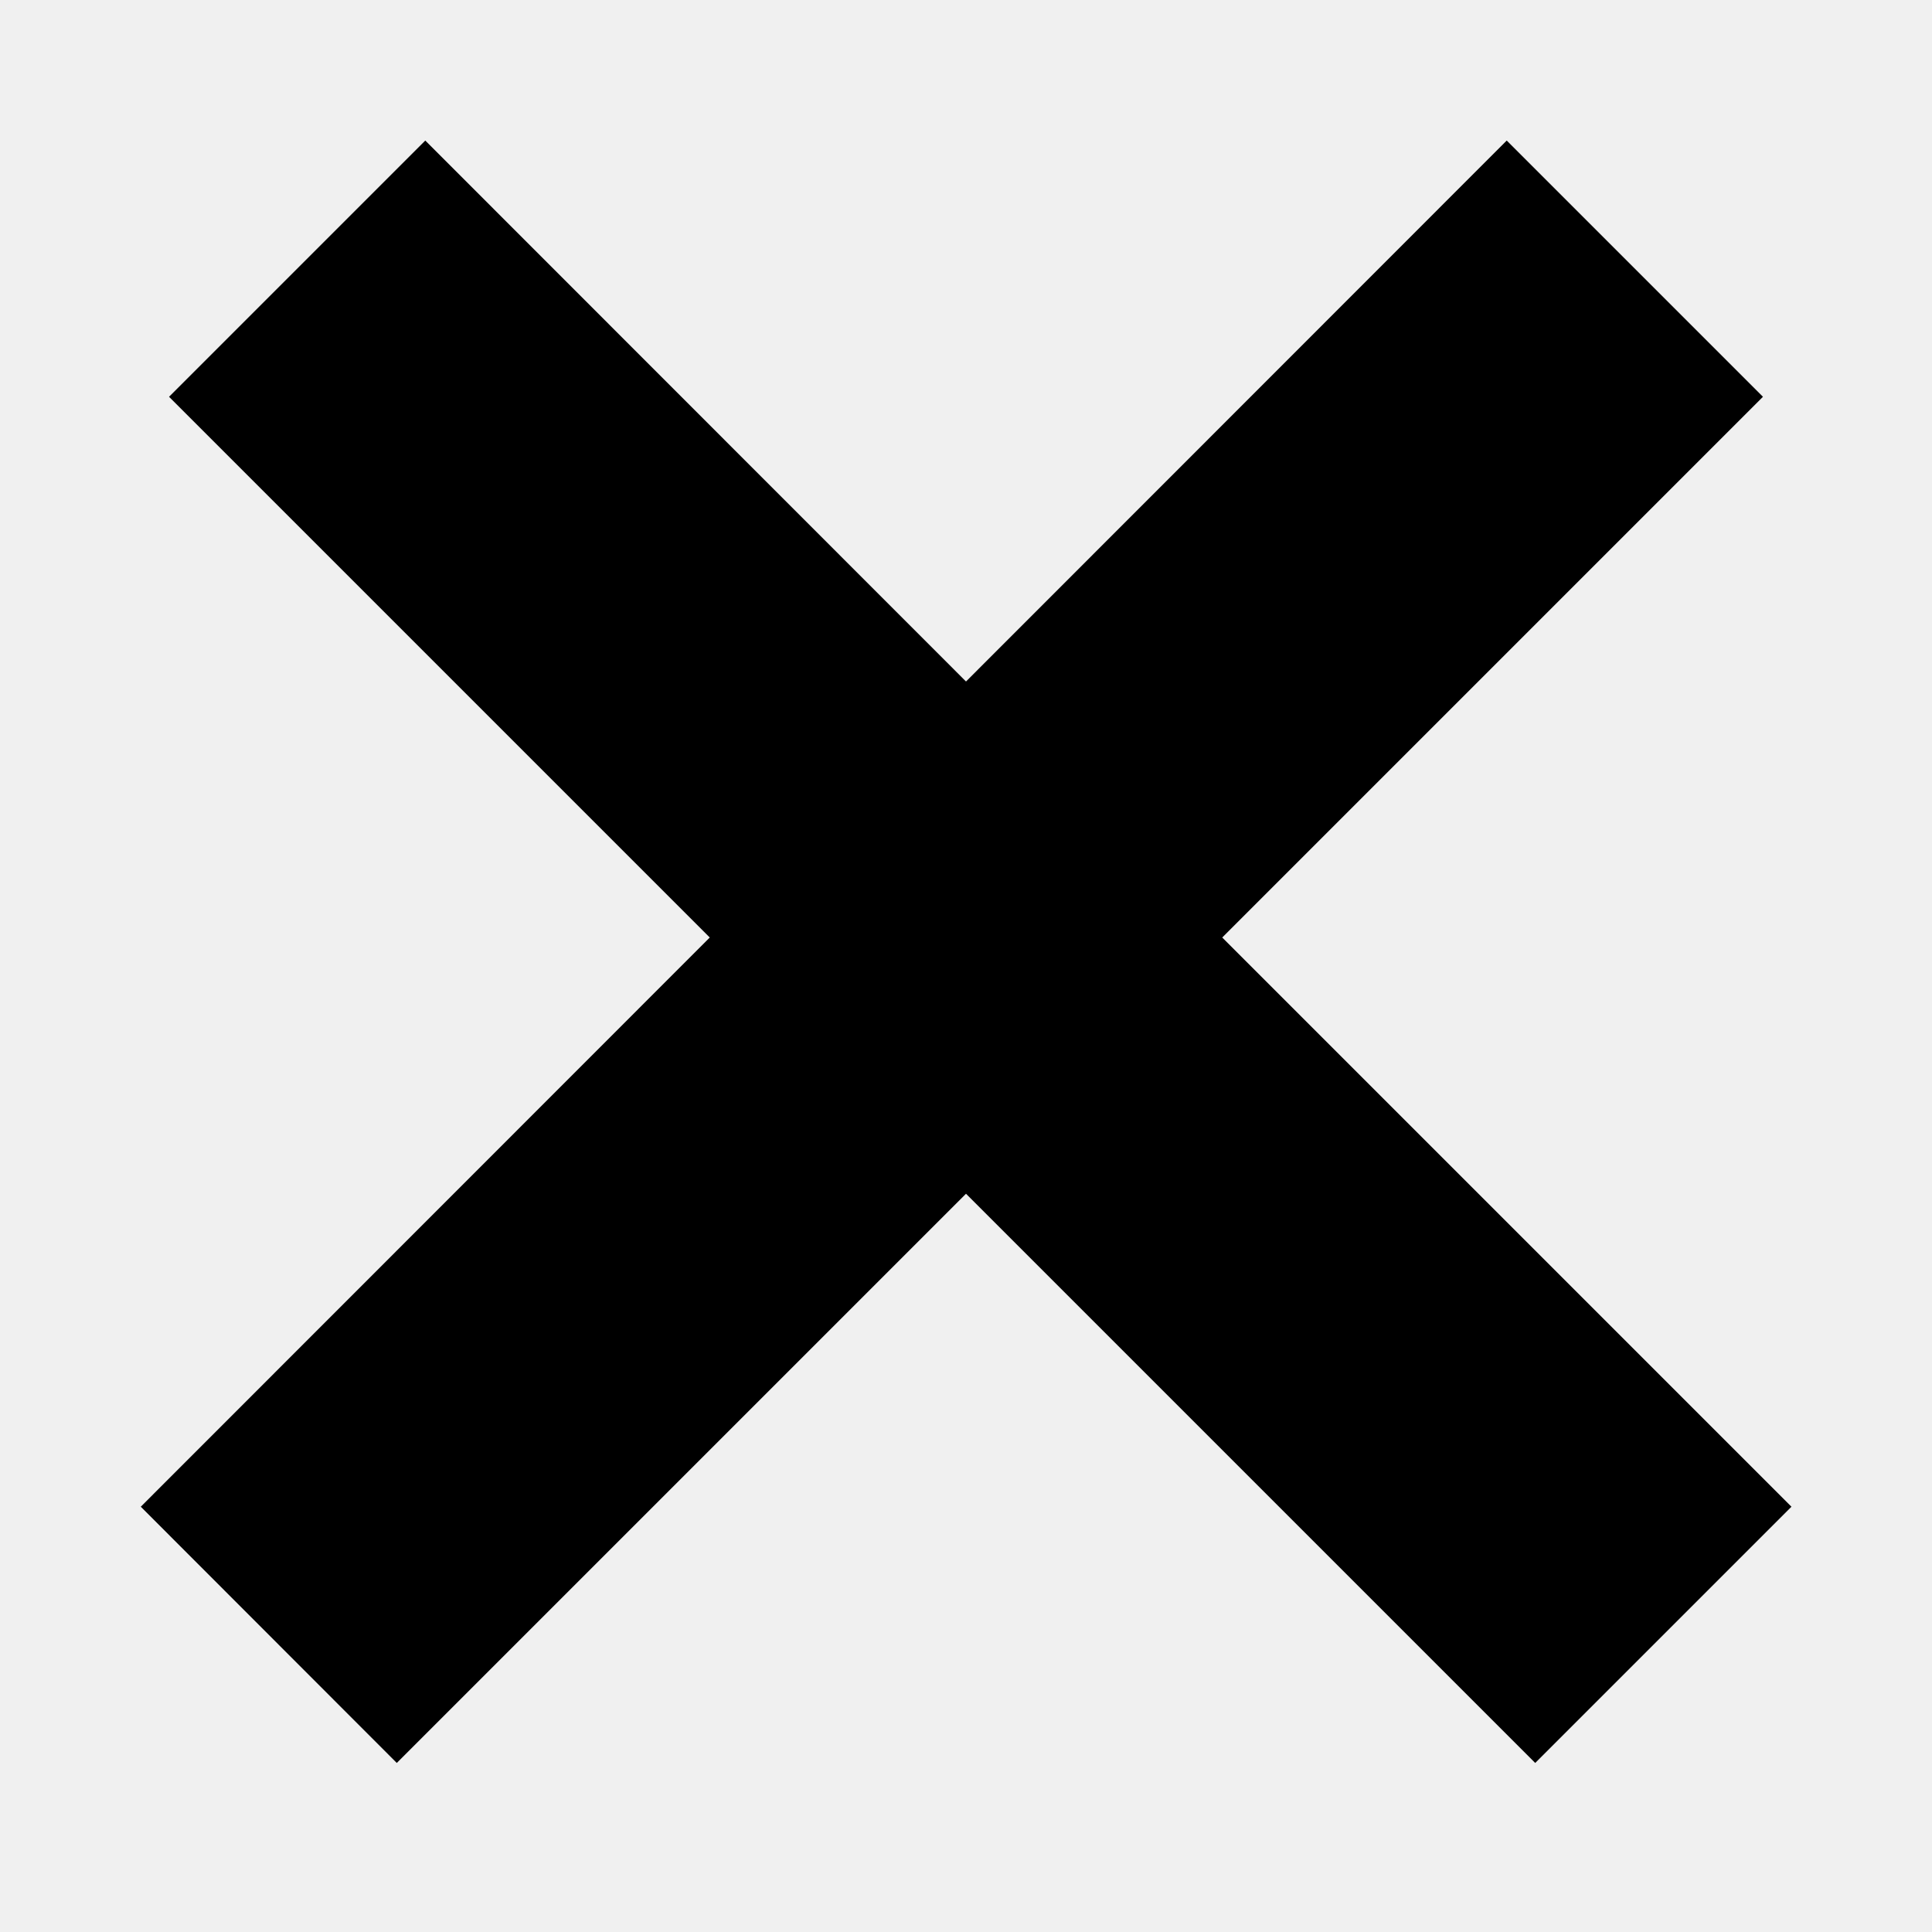
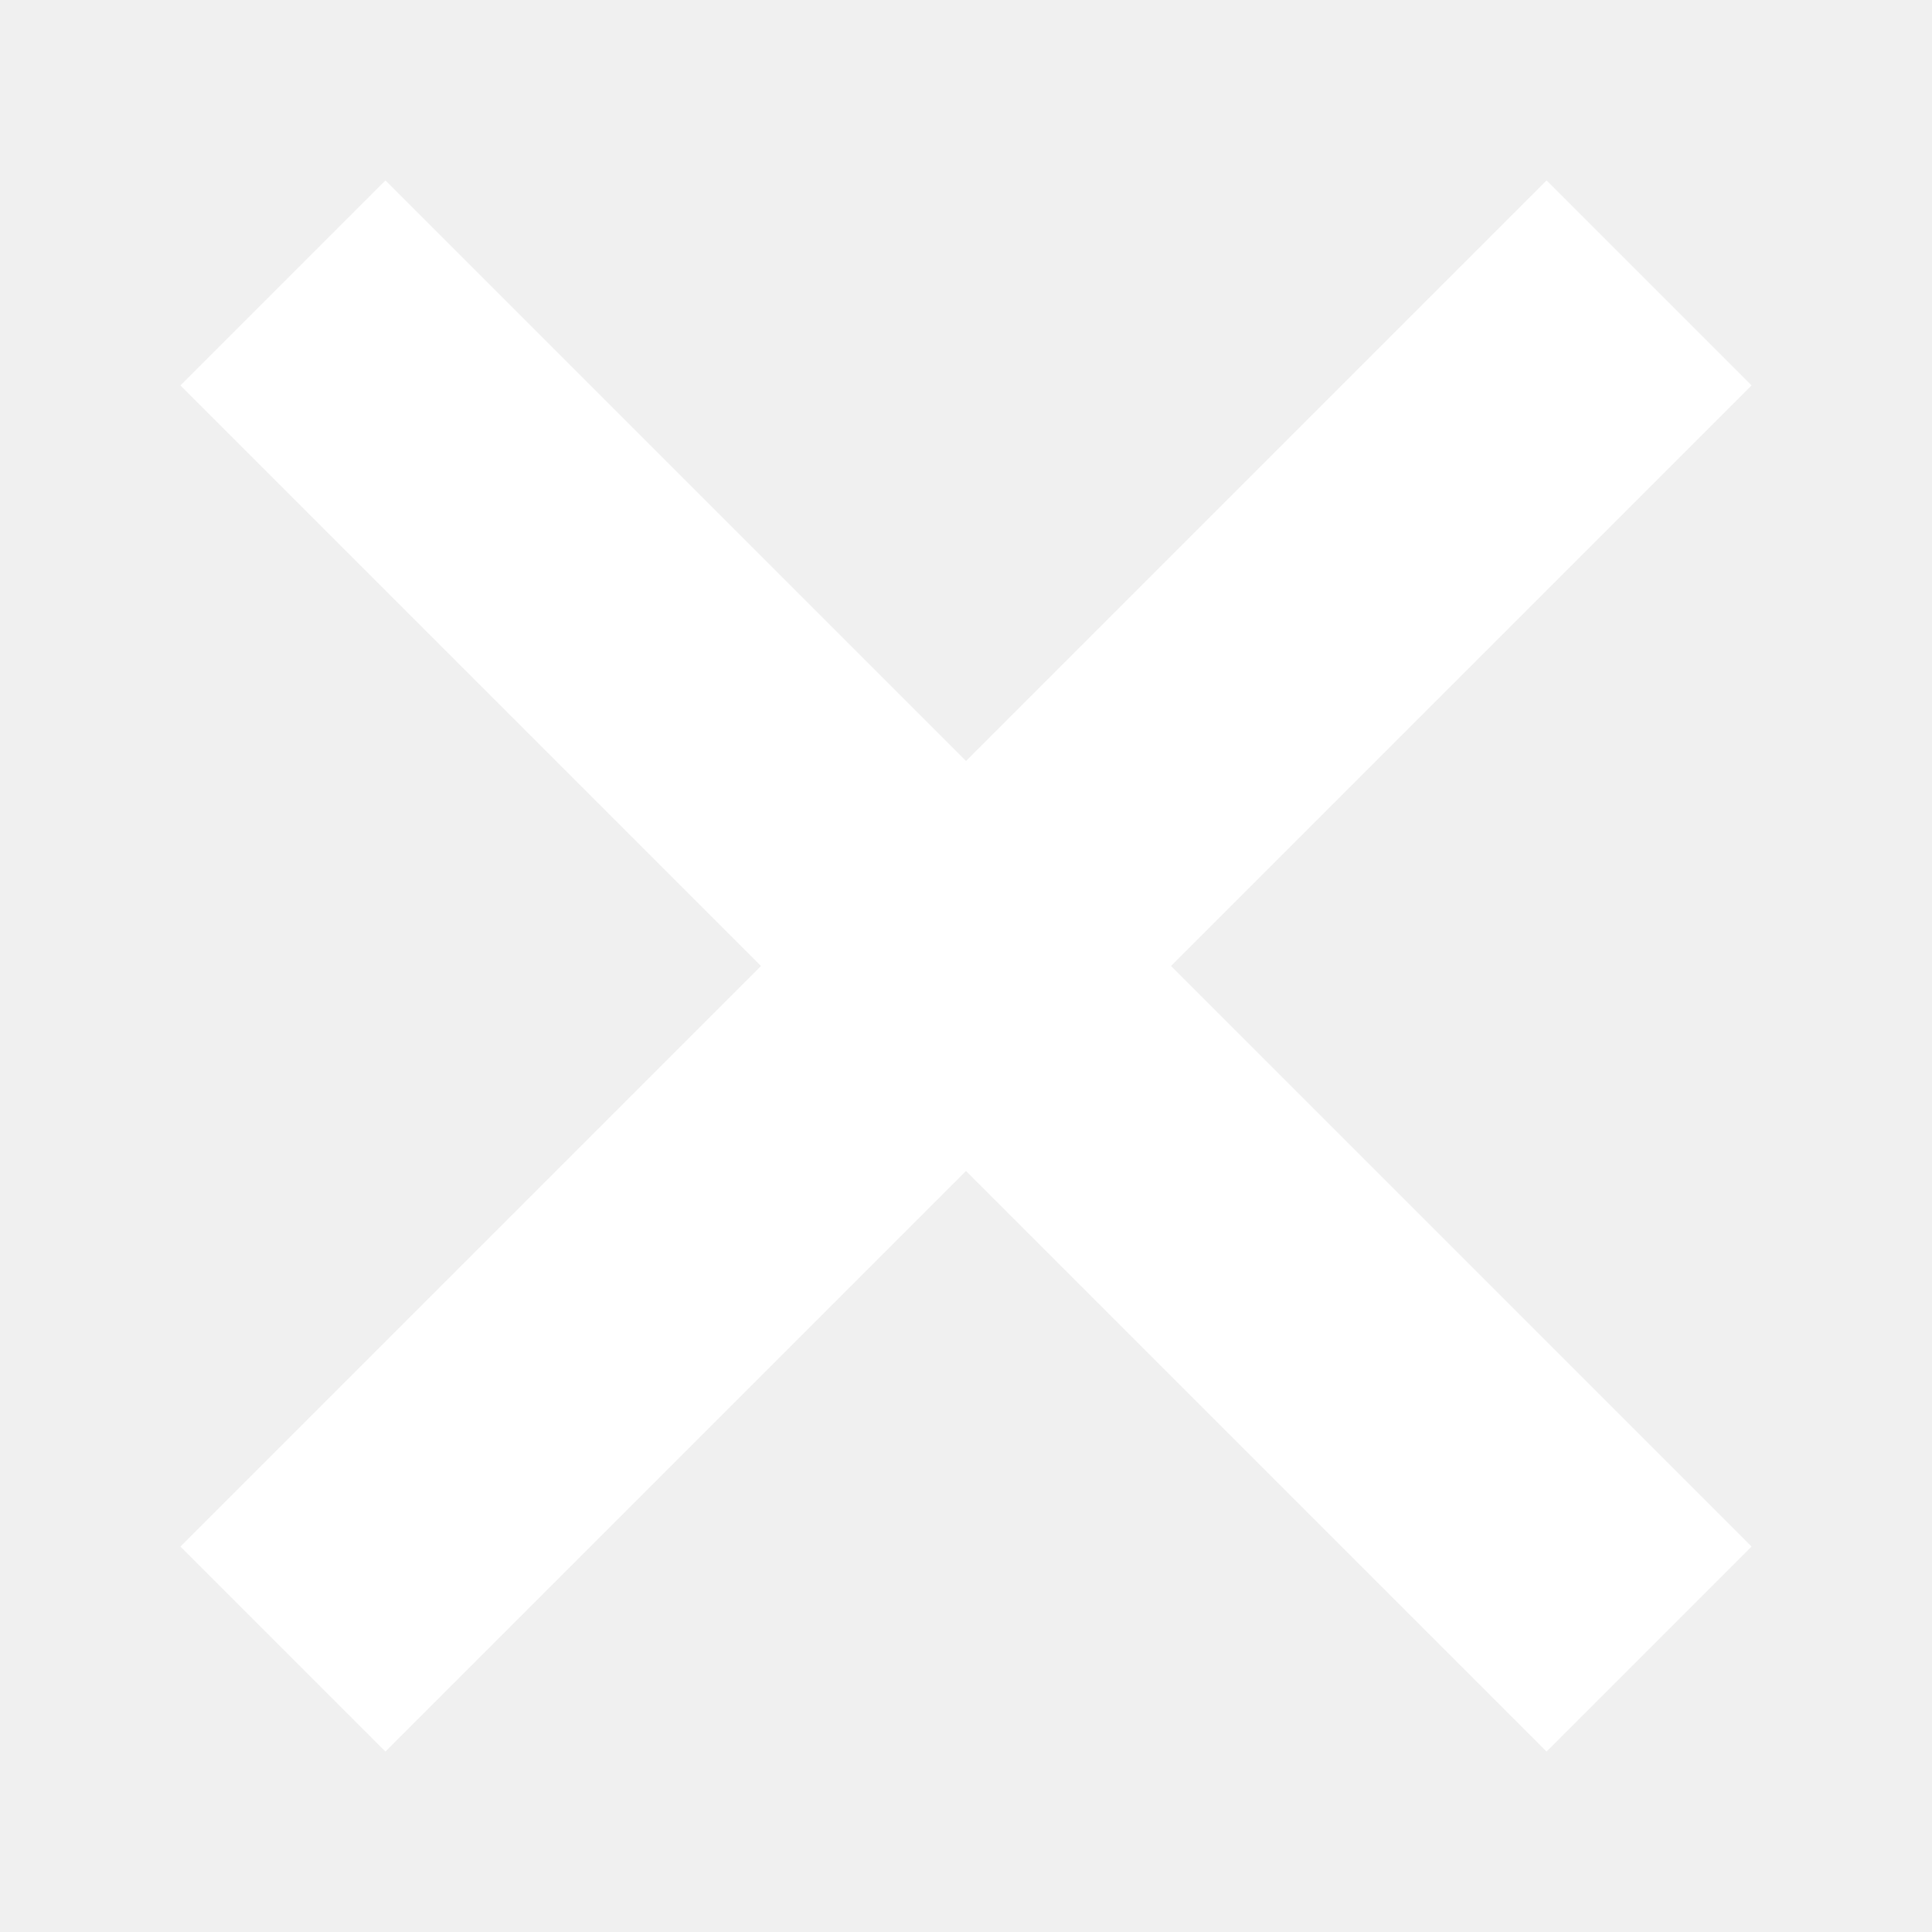
- <svg xmlns="http://www.w3.org/2000/svg" width="8" height="8" viewBox="0 0 8 8" fill="none">
-   <path fill-rule="evenodd" clip-rule="evenodd" d="M5.061 3.882L7.3 1.643L6.239 0.582L4 2.822L1.761 0.582L0.7 1.643L2.939 3.882L0.583 6.239L1.643 7.3L4 4.943L6.357 7.3L7.418 6.239L5.061 3.882Z" fill="black" />
+ <svg xmlns="http://www.w3.org/2000/svg" width="10" height="10" viewBox="0 0 10 10" fill="none">
+   <path fill-rule="evenodd" clip-rule="evenodd" d="M5 6.061L8.005 9.066L9.066 8.005L6.061 5L9.066 1.995L8.005 0.934L5 3.939L1.995 0.934L0.934 1.995L3.939 5L0.934 8.005L1.995 9.066L5 6.061Z" fill="white" />
</svg>
